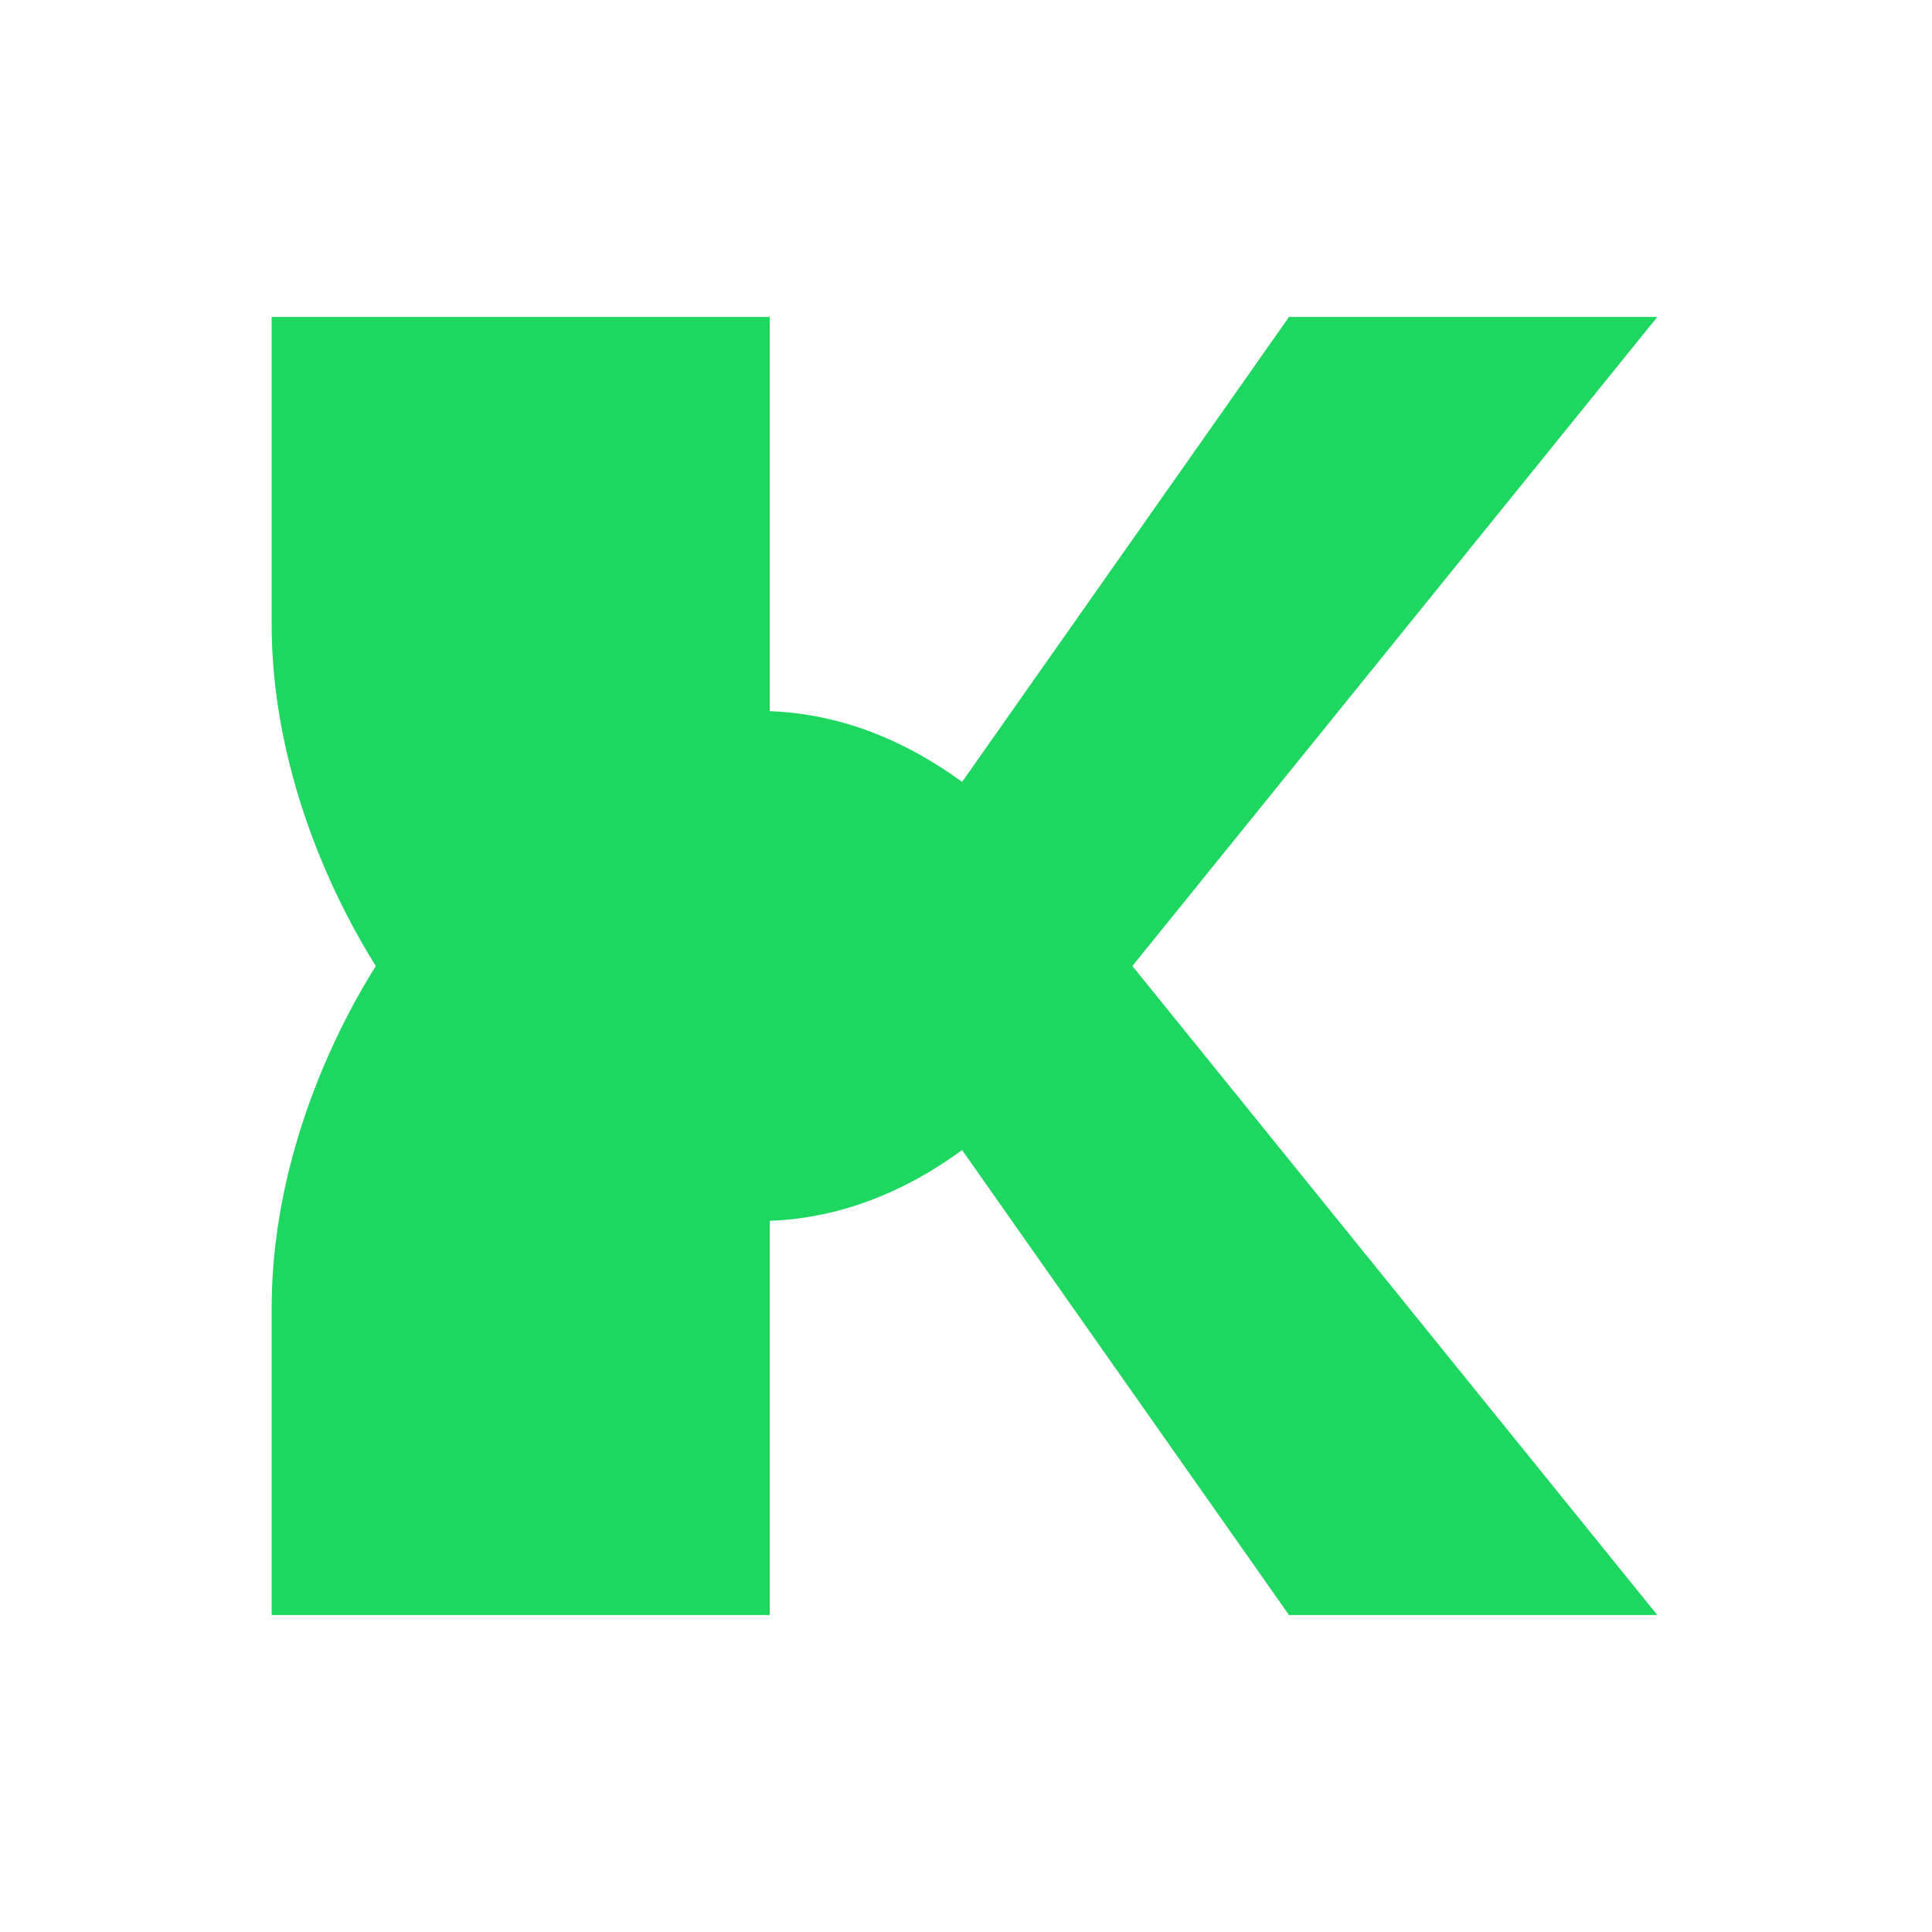
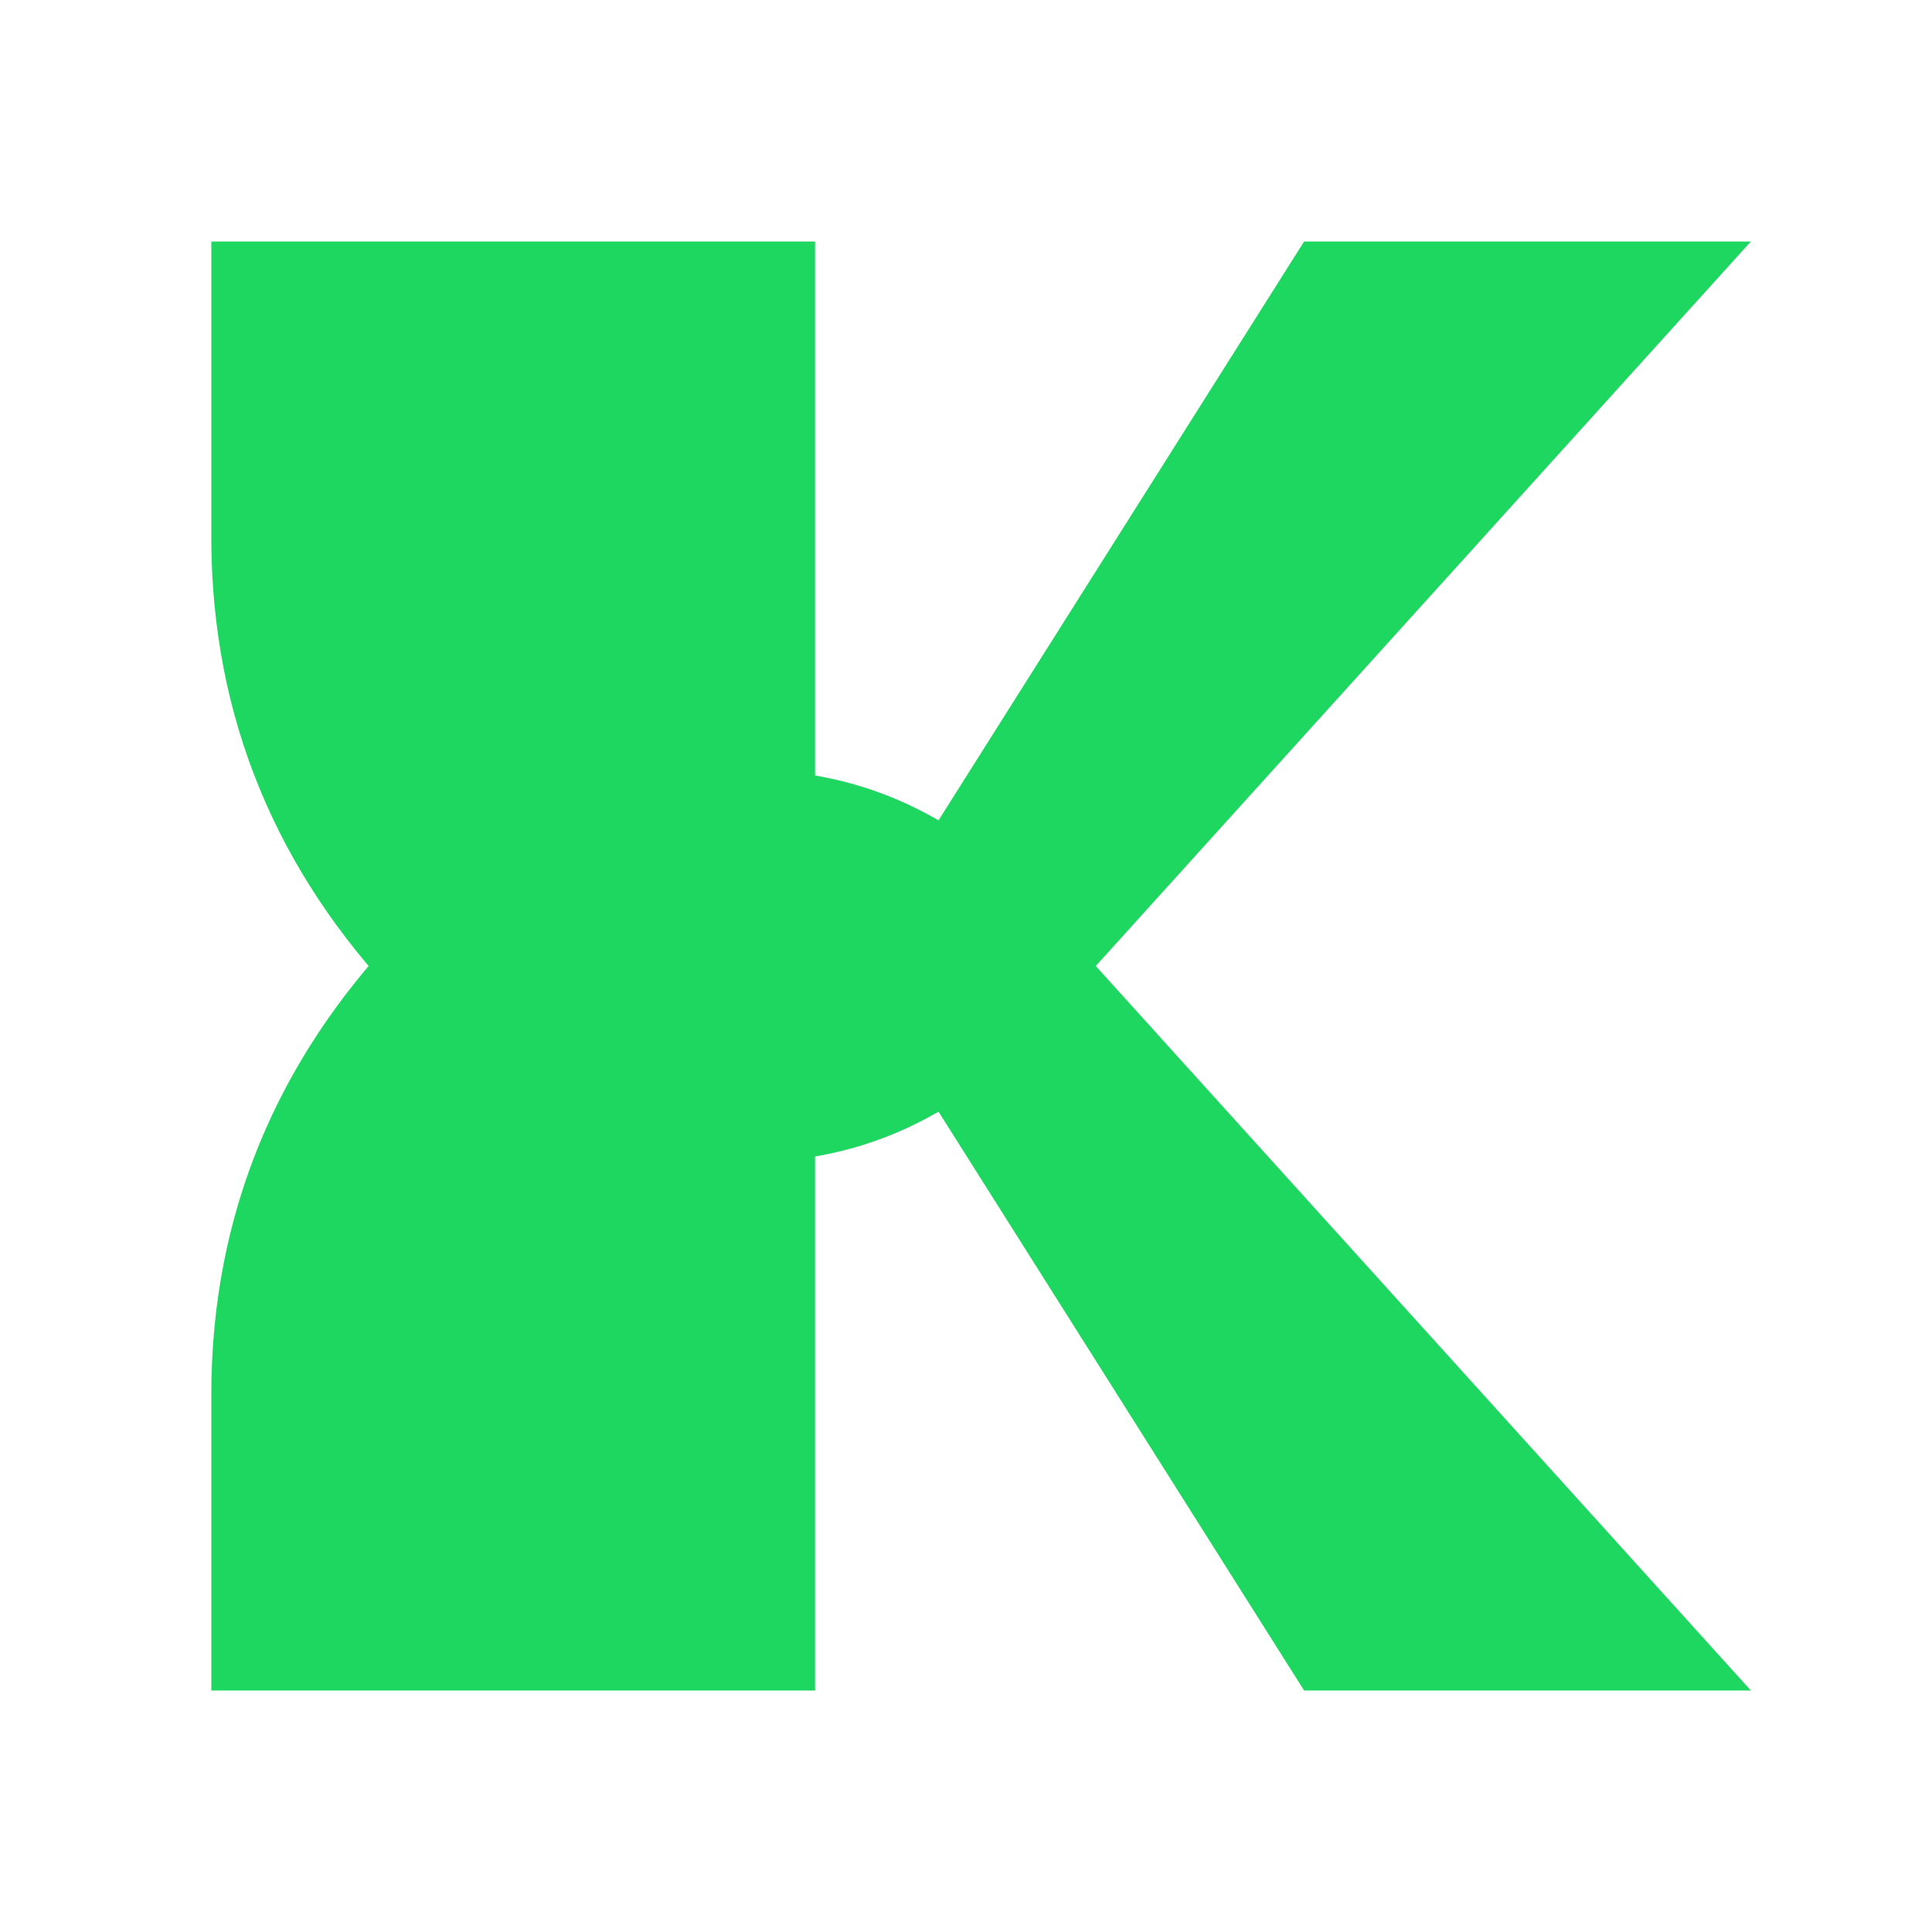
<svg xmlns="http://www.w3.org/2000/svg" viewBox="0 0 32 32">
-   <path d="M4.5 5.25h8.25v8.8c0 1.35.9 1.9 1.78.9L21.35 5.25h6.1L17.3 17.8c-5.75 6.4-12.8-1.2-12.8-7.45V5.25Z" fill="#1ed760" />
-   <path d="M4.5 26.75h8.25v-8.8c0-1.35.9-1.9 1.78-.9l6.82 9.7h6.1L17.3 14.2c-5.75-6.4-12.8 1.2-12.8 7.45v5.1Z" fill="#1ed760" />
+   <path d="M3.5 4h10v9.65c0 1.15.75 1.7 1.5.8L21.6 4H29L17.2 17.05c-3.05 3.4-7.7 2.55-10.6-.5-2-2.1-3.1-4.65-3.1-7.65V4Z" fill="#1ed760" />
+   <path d="M3.5 28h10v-9.65c0-1.15.75-1.7 1.5-.8L21.6 28H29L17.2 14.95c-3.05-3.4-7.7-2.55-10.6.5-2 2.1-3.1 4.65-3.1 7.65V28Z" fill="#1ed760" />
</svg>
